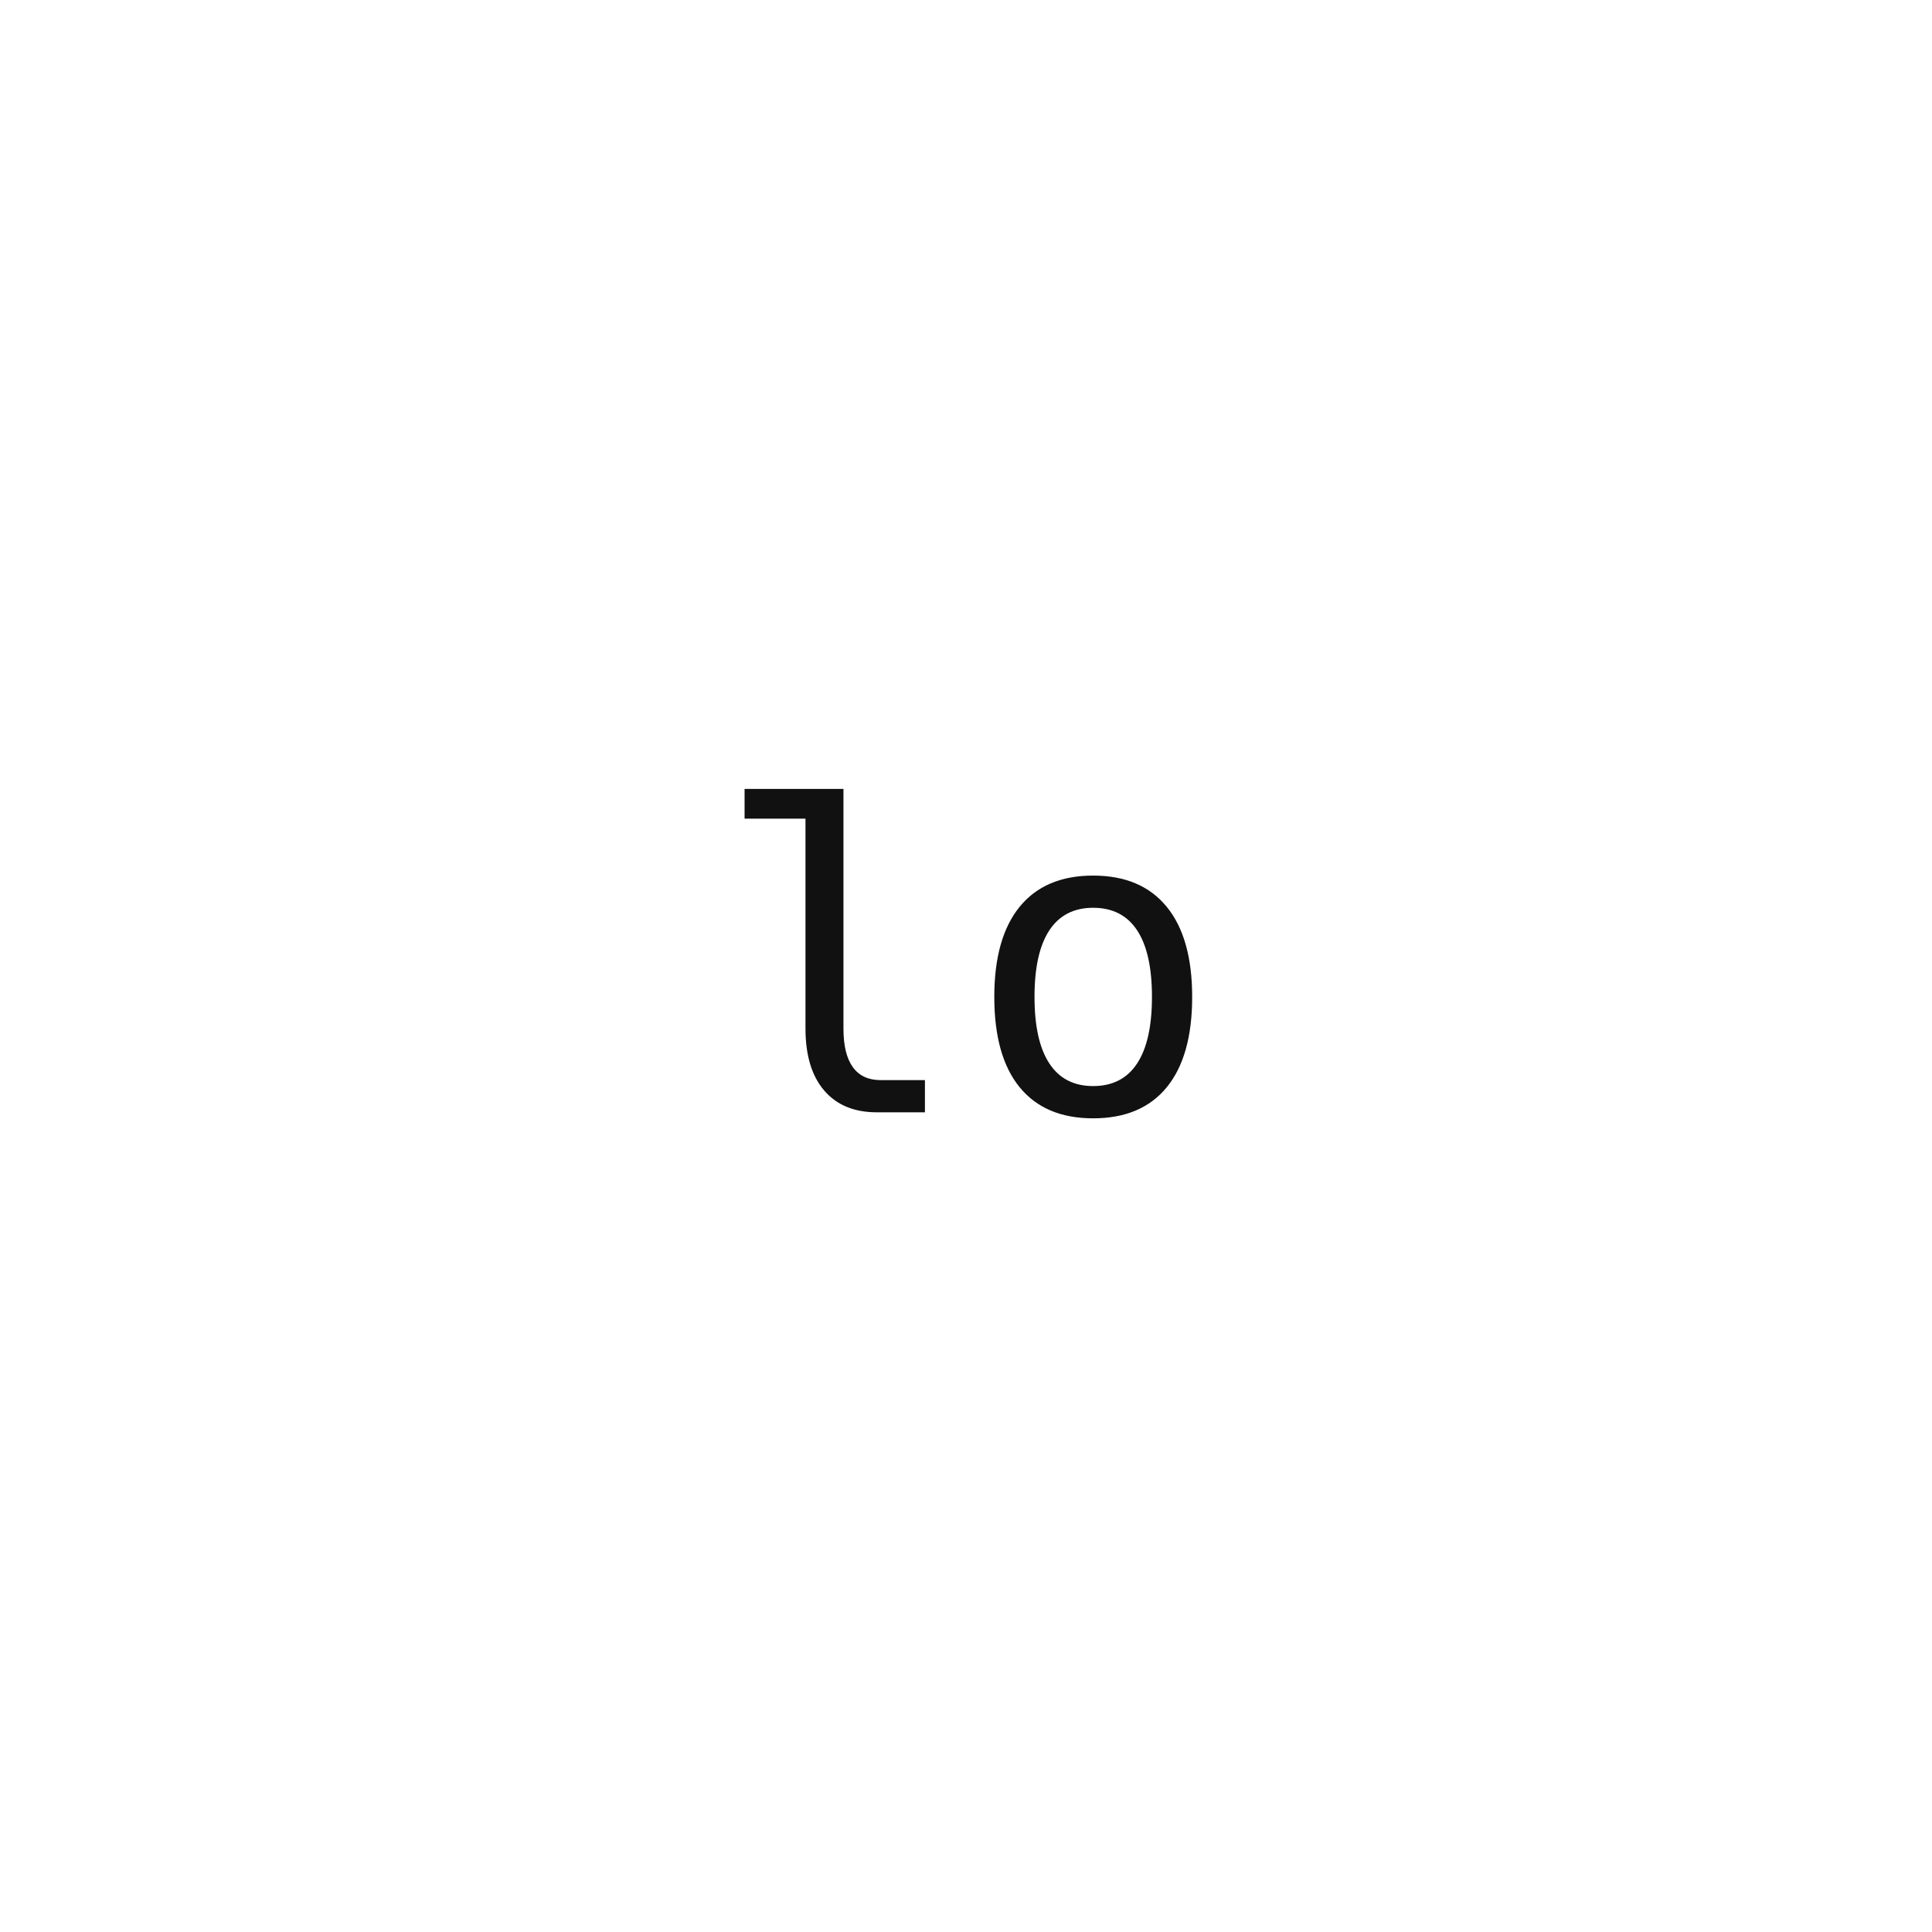
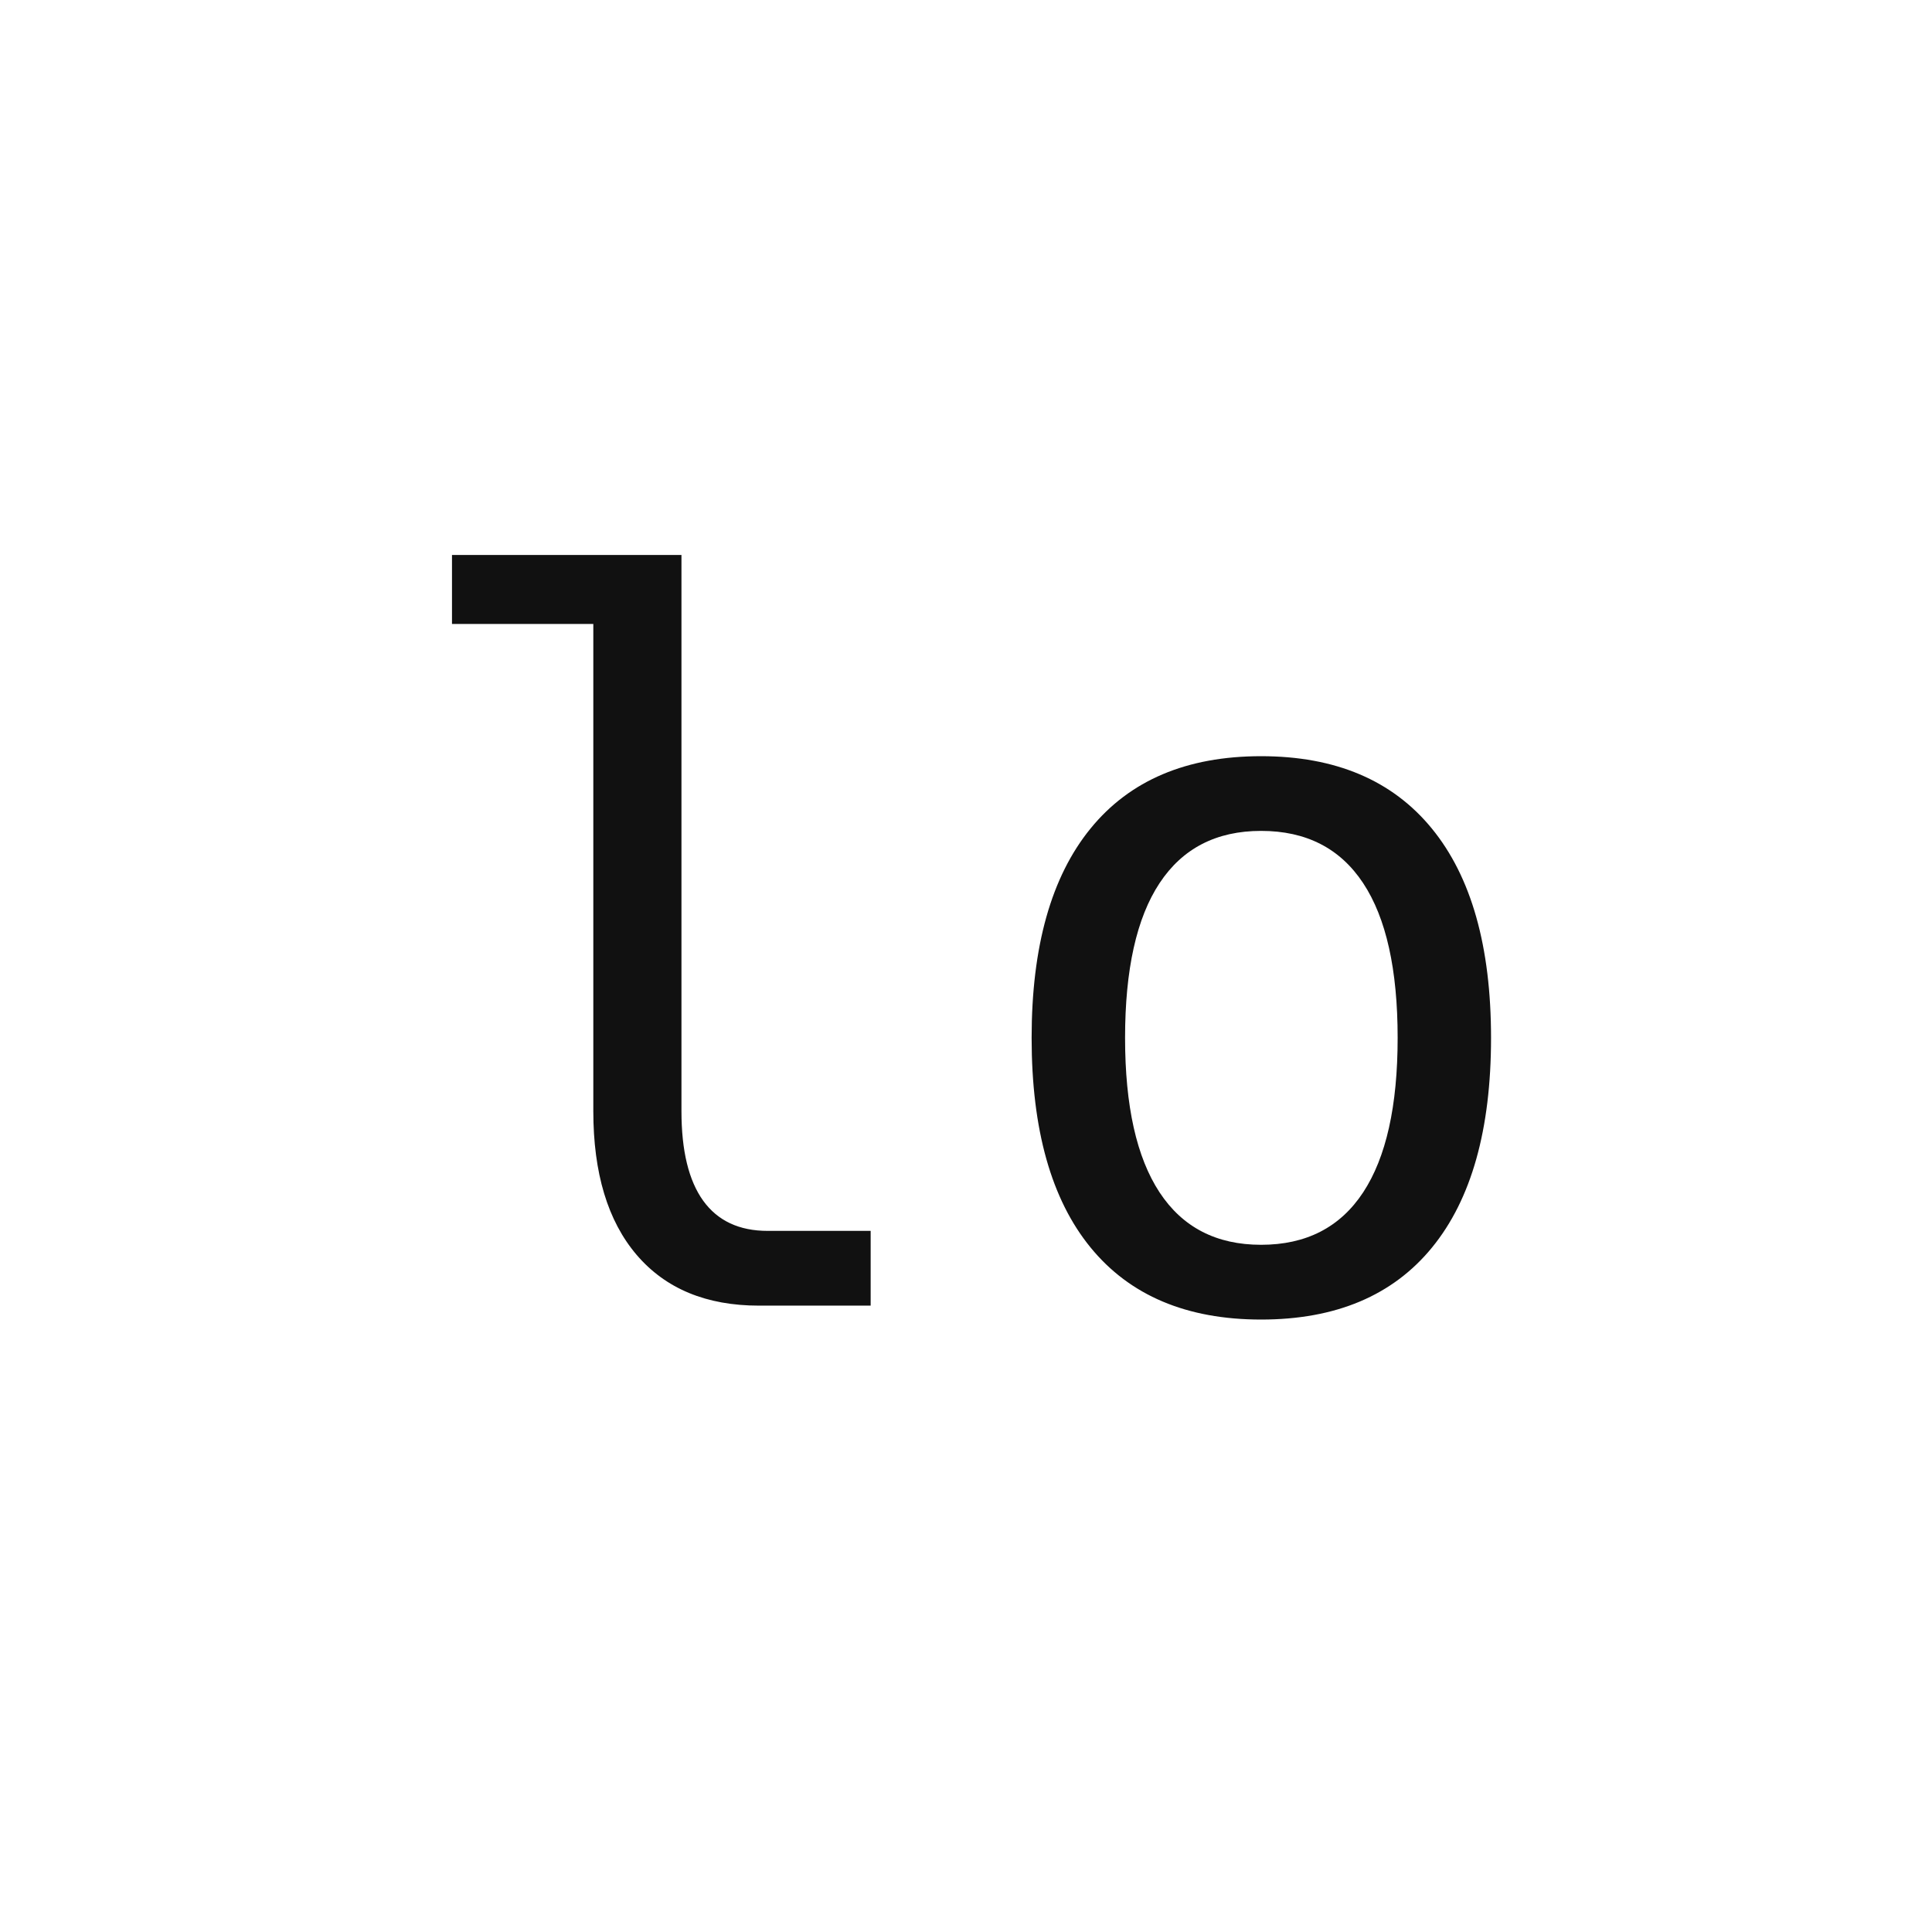
<svg xmlns="http://www.w3.org/2000/svg" width="512" height="512" viewBox="0 0 512 512">
  <defs>
    <style>
      @font-face {
        font-family: "Fira Code Icon";
        src: url("/fonts/FiraCode-Regular.woff2") format("woff2");
      }
    </style>
  </defs>
  <rect width="512" height="512" fill="#ffffff" />
-   <text x="256" y="256" fill="#111111" font-family="Fira Code Icon, monospace" font-size="112" text-anchor="middle" dominant-baseline="central">lo</text>
+   <text x="256" y="256" fill="#111111" font-family="Fira Code Icon, monospace" font-size="260" text-anchor="middle" dominant-baseline="central">lo</text>
</svg>
